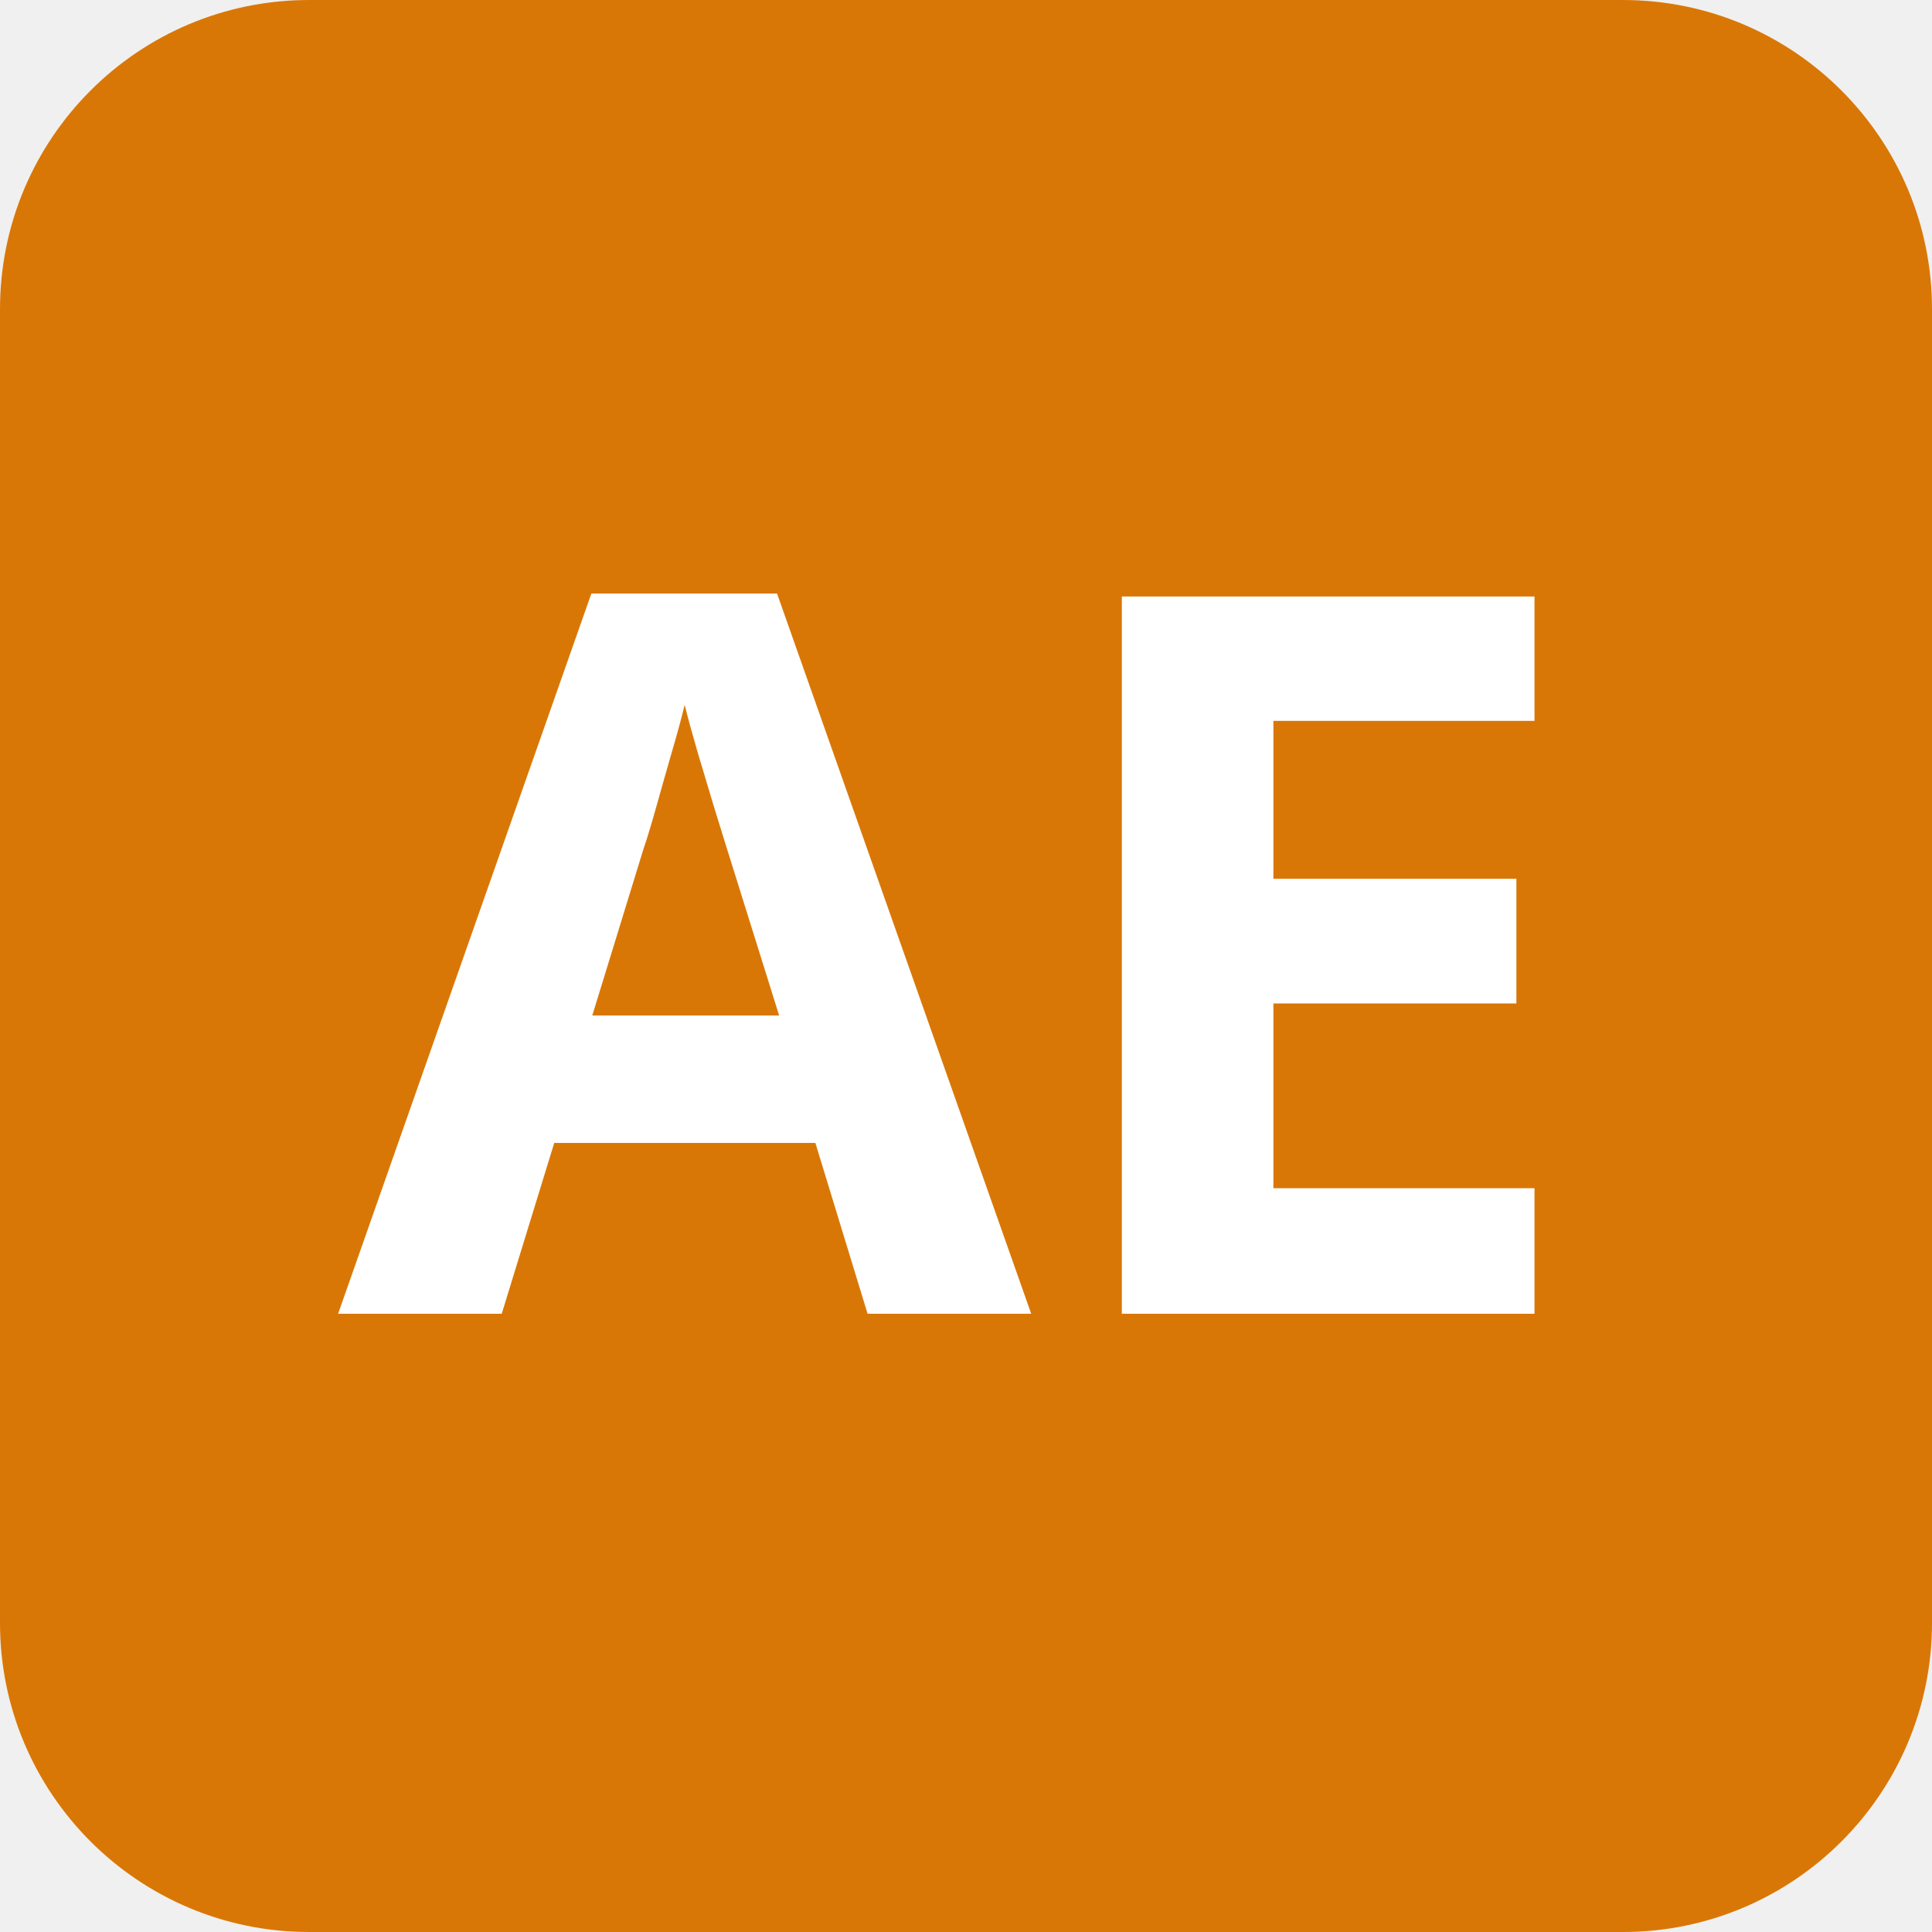
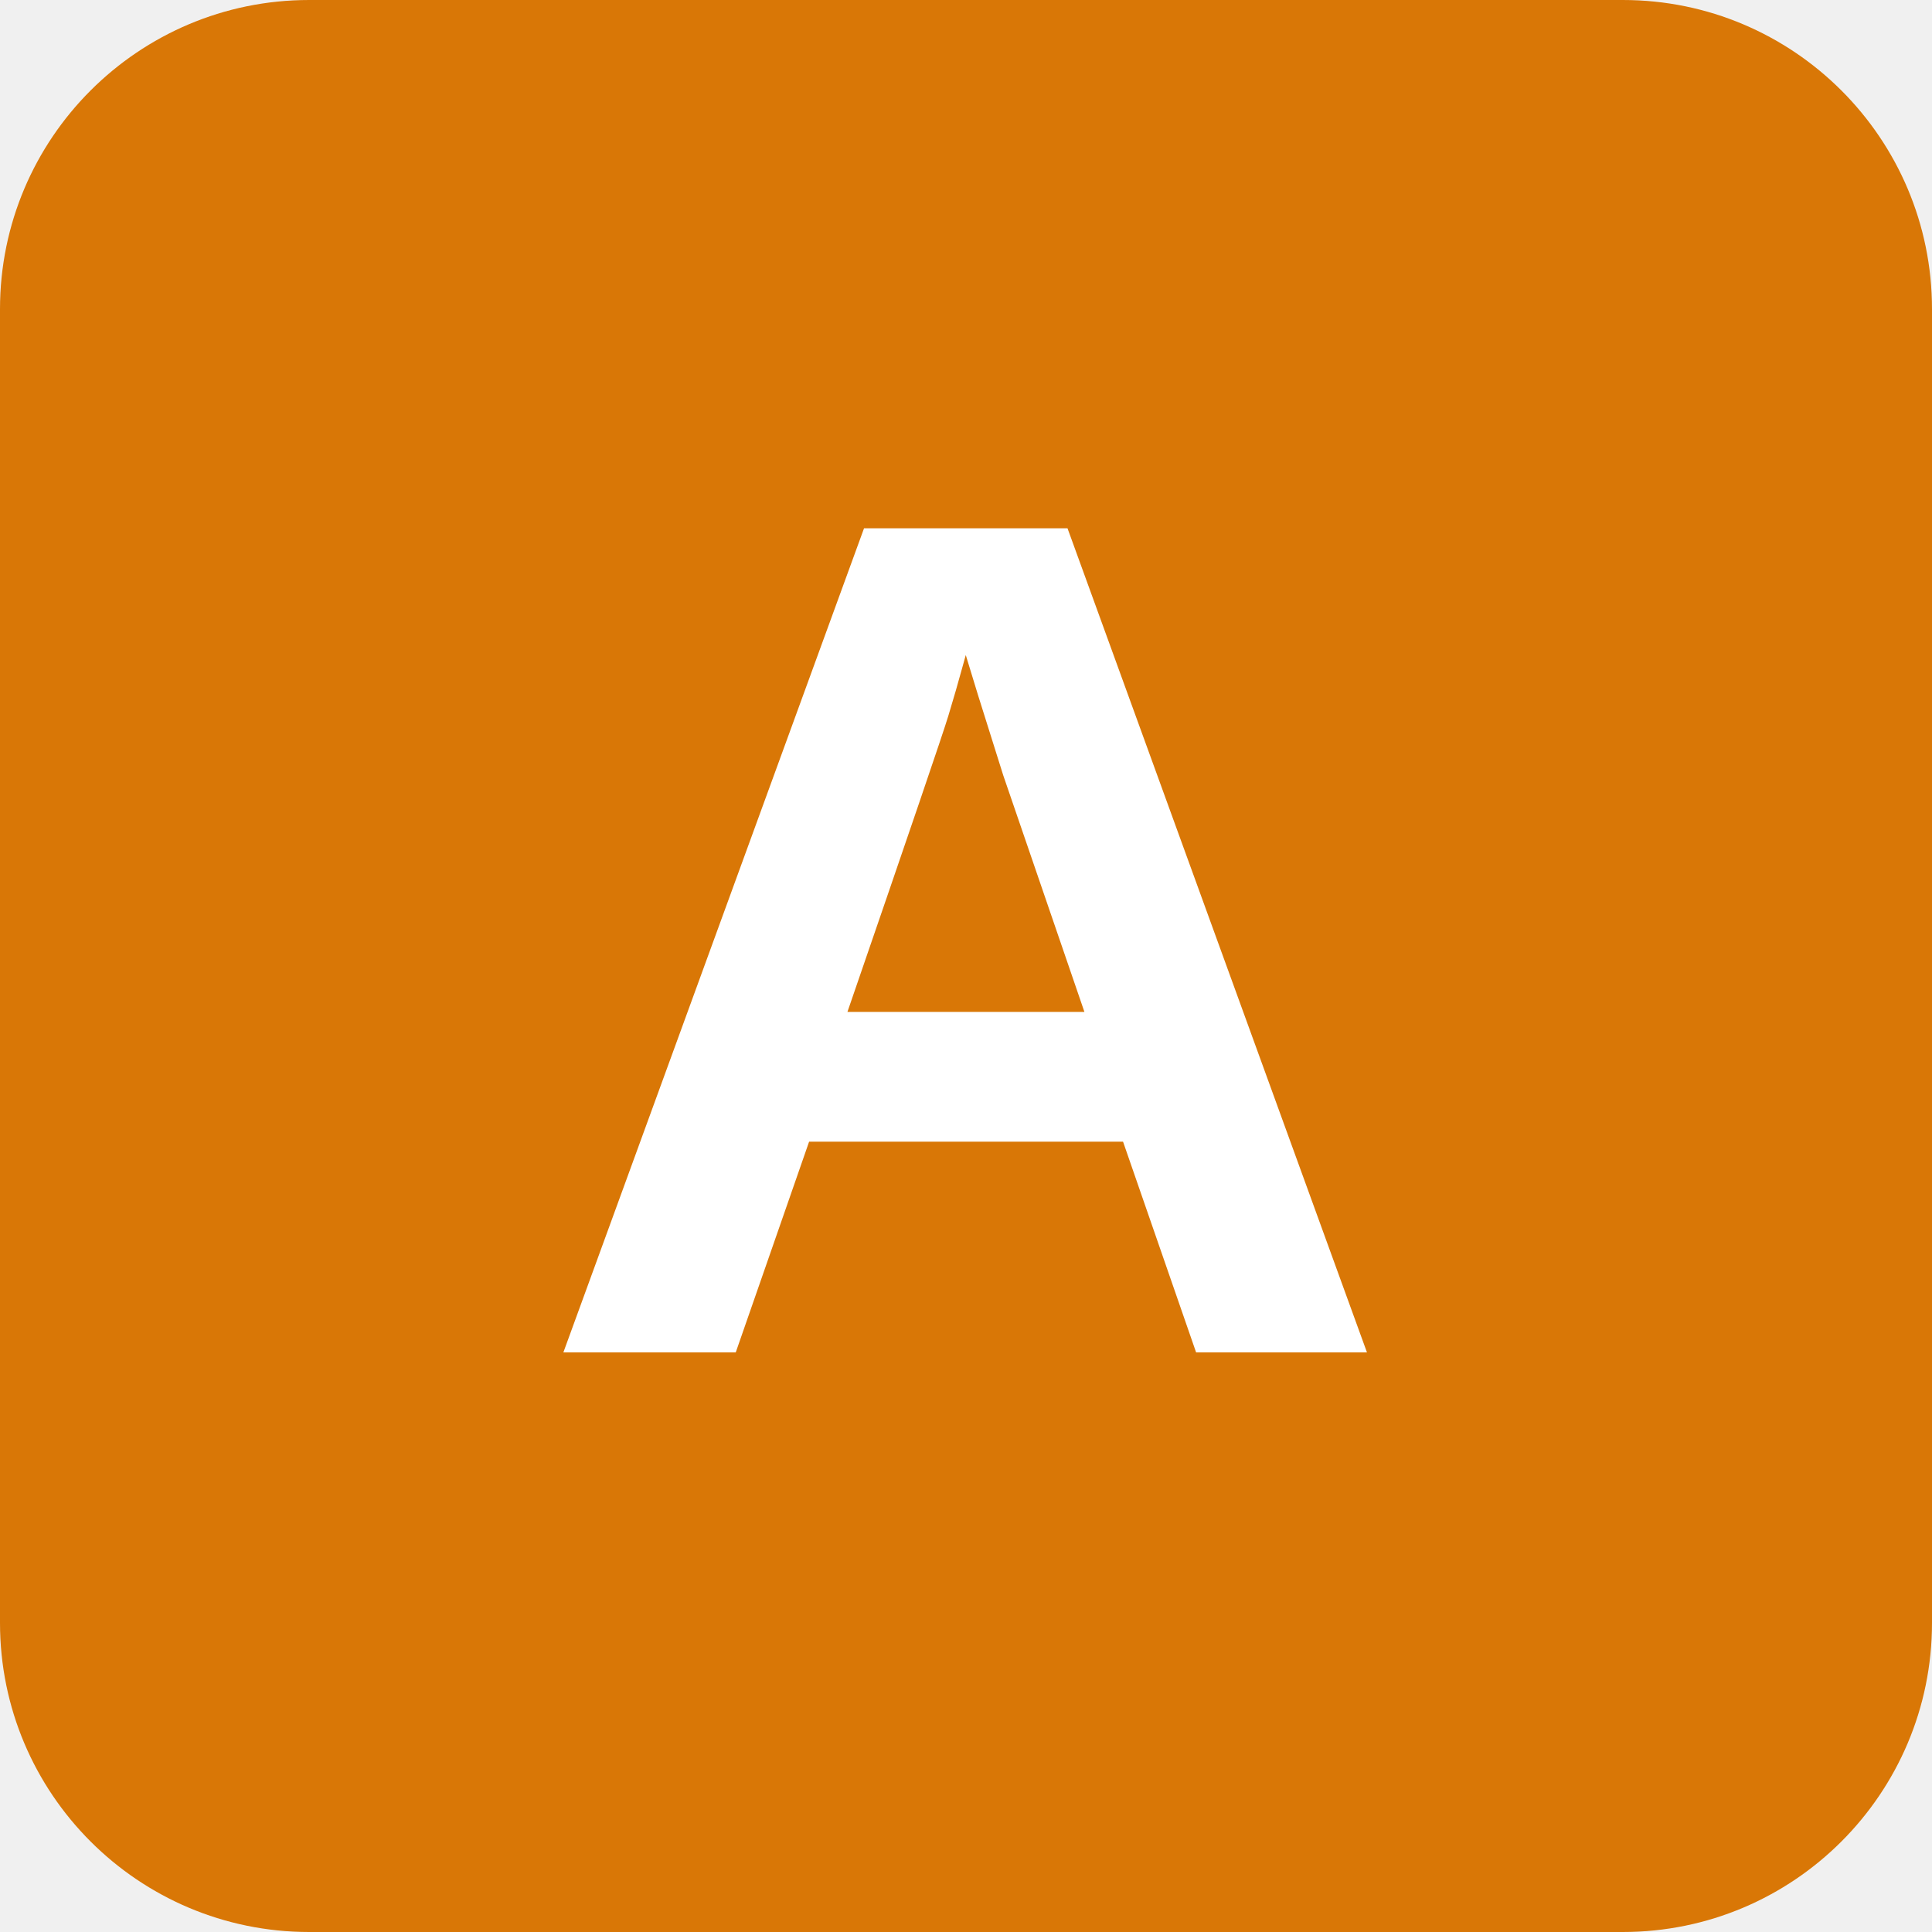
<svg xmlns="http://www.w3.org/2000/svg" viewBox="0 0 100 100">
  <rect width="100" height="100" rx="16" fill="#D97706" />
-   <text x="50" y="68" font-family="system-ui, sans-serif" font-size="52" font-weight="800" fill="white" text-anchor="middle">AE</text>
+   <text x="50" y="70" font-family="Arial, Helvetica, sans-serif" font-size="62" font-weight="bold" fill="white" text-anchor="middle">A</text>
</svg>
